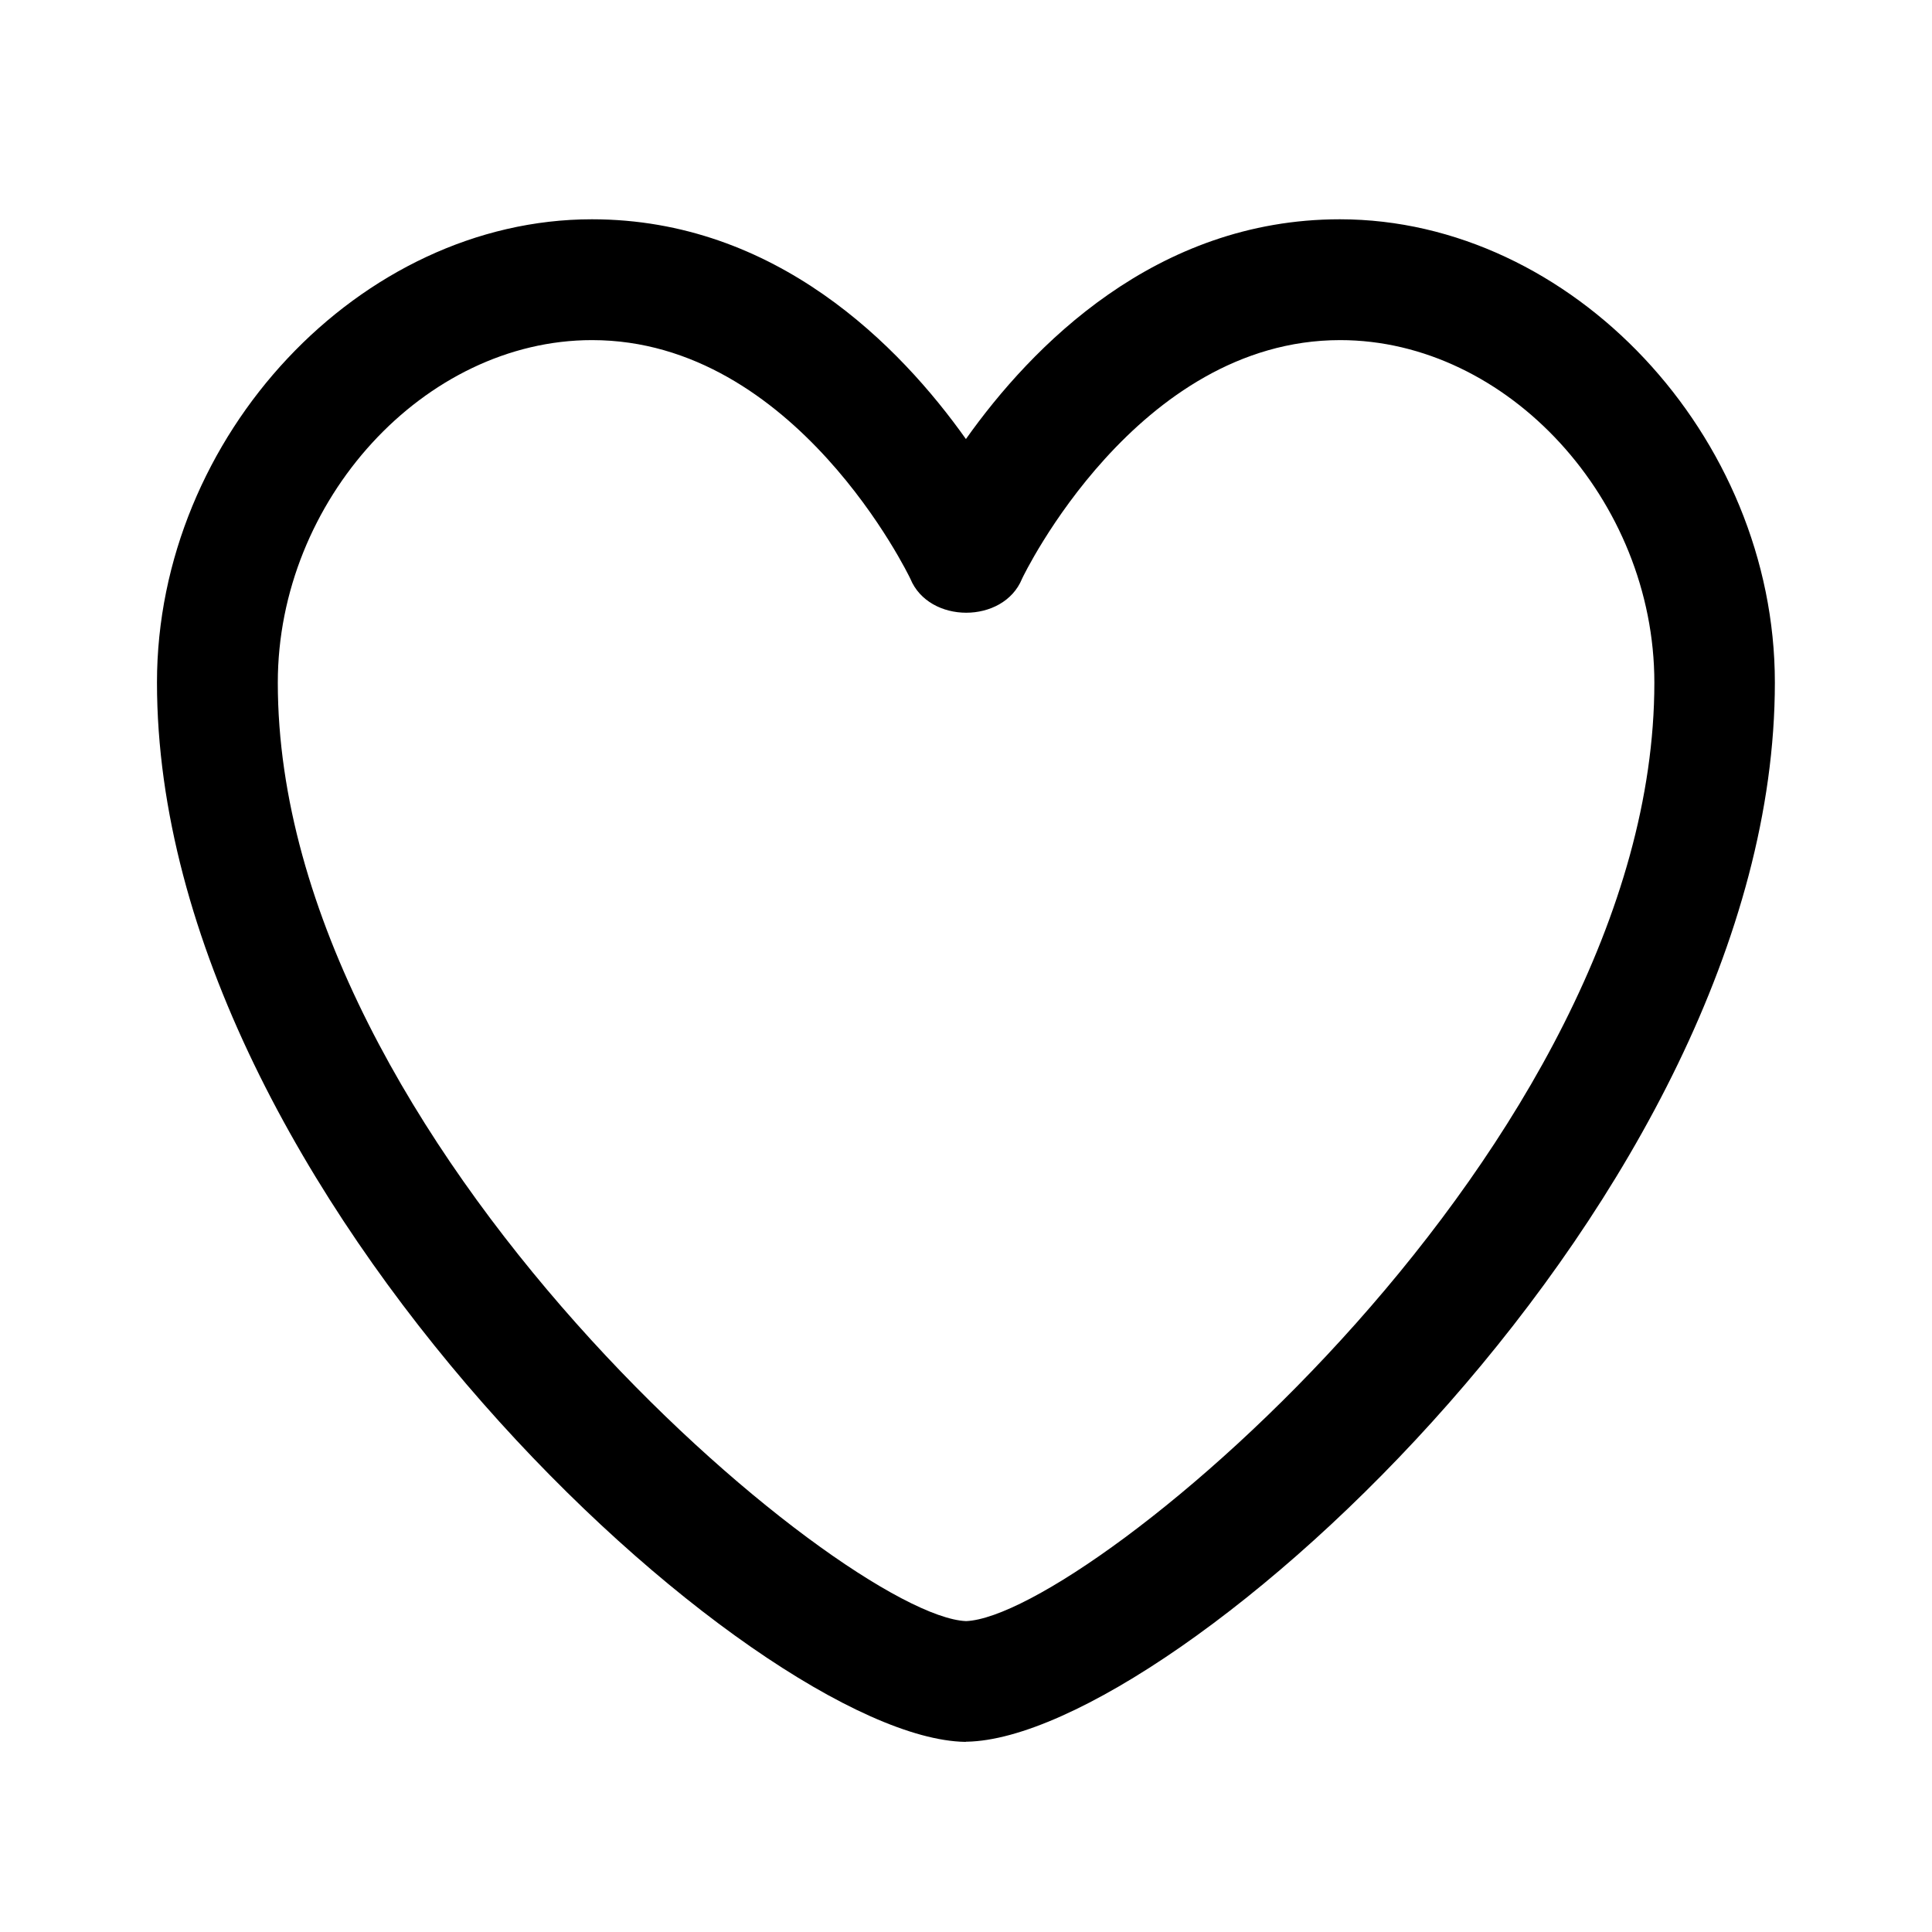
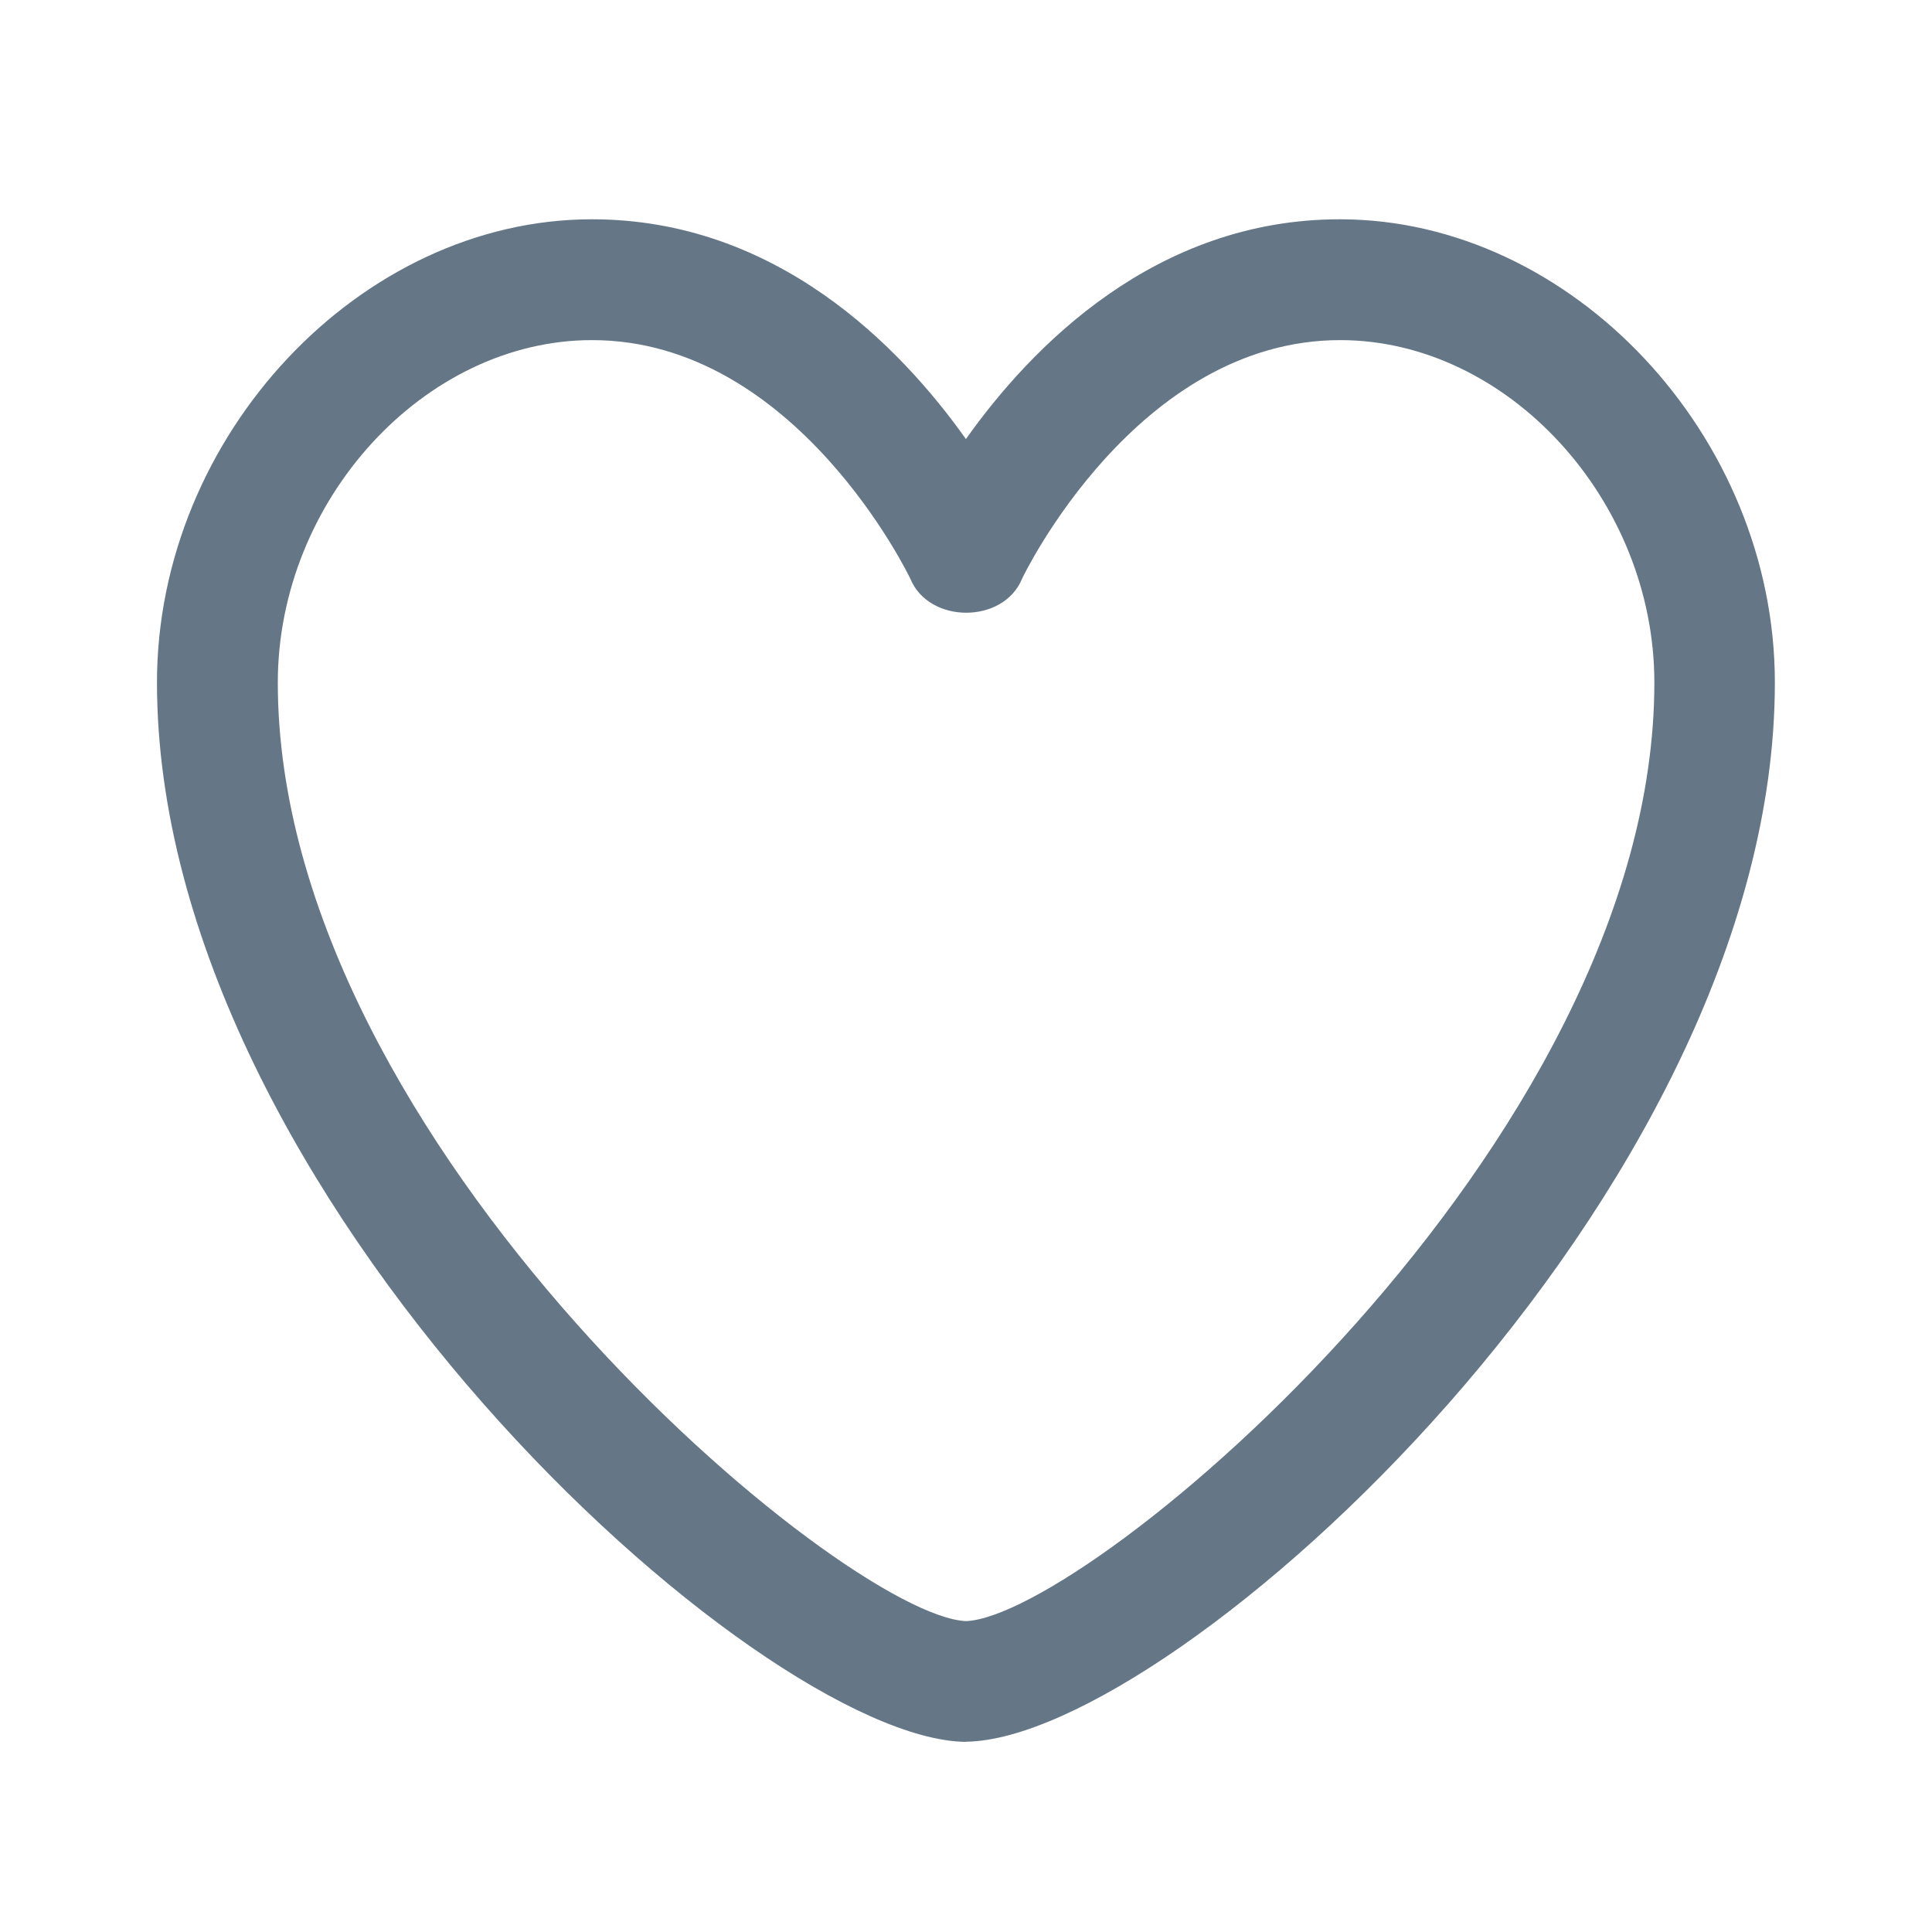
<svg xmlns="http://www.w3.org/2000/svg" width="24" height="24" viewBox="0 0 24 24" fill="none">
-   <path d="M12 21.638H11.986C9.403 21.59 1.95 14.856 1.95 8.478C1.95 5.414 4.475 2.724 7.353 2.724C9.643 2.724 11.183 4.304 11.999 5.454C12.813 4.306 14.353 2.724 16.644 2.724C19.524 2.724 22.048 5.414 22.048 8.479C22.048 14.855 14.594 21.589 12.011 21.636H12V21.638ZM7.354 4.225C5.274 4.225 3.451 6.213 3.451 8.48C3.451 14.22 10.485 20.076 12.001 20.138C13.519 20.076 20.551 14.221 20.551 8.48C20.551 6.213 18.728 4.225 16.648 4.225C14.12 4.225 12.708 7.161 12.696 7.19C12.466 7.752 11.54 7.752 11.309 7.19C11.295 7.16 9.884 4.225 7.355 4.225H7.354Z" fill="black" />
+   <path d="M12 21.638H11.986C9.403 21.59 1.95 14.856 1.95 8.478C1.95 5.414 4.475 2.724 7.353 2.724C9.643 2.724 11.183 4.304 11.999 5.454C12.813 4.306 14.353 2.724 16.644 2.724C19.524 2.724 22.048 5.414 22.048 8.479C22.048 14.855 14.594 21.589 12.011 21.636H12V21.638ZM7.354 4.225C5.274 4.225 3.451 6.213 3.451 8.48C3.451 14.22 10.485 20.076 12.001 20.138C13.519 20.076 20.551 14.221 20.551 8.48C20.551 6.213 18.728 4.225 16.648 4.225C14.12 4.225 12.708 7.161 12.696 7.19C12.466 7.752 11.54 7.752 11.309 7.19C11.295 7.16 9.884 4.225 7.355 4.225H7.354Z" fill="#657786" />
</svg>
